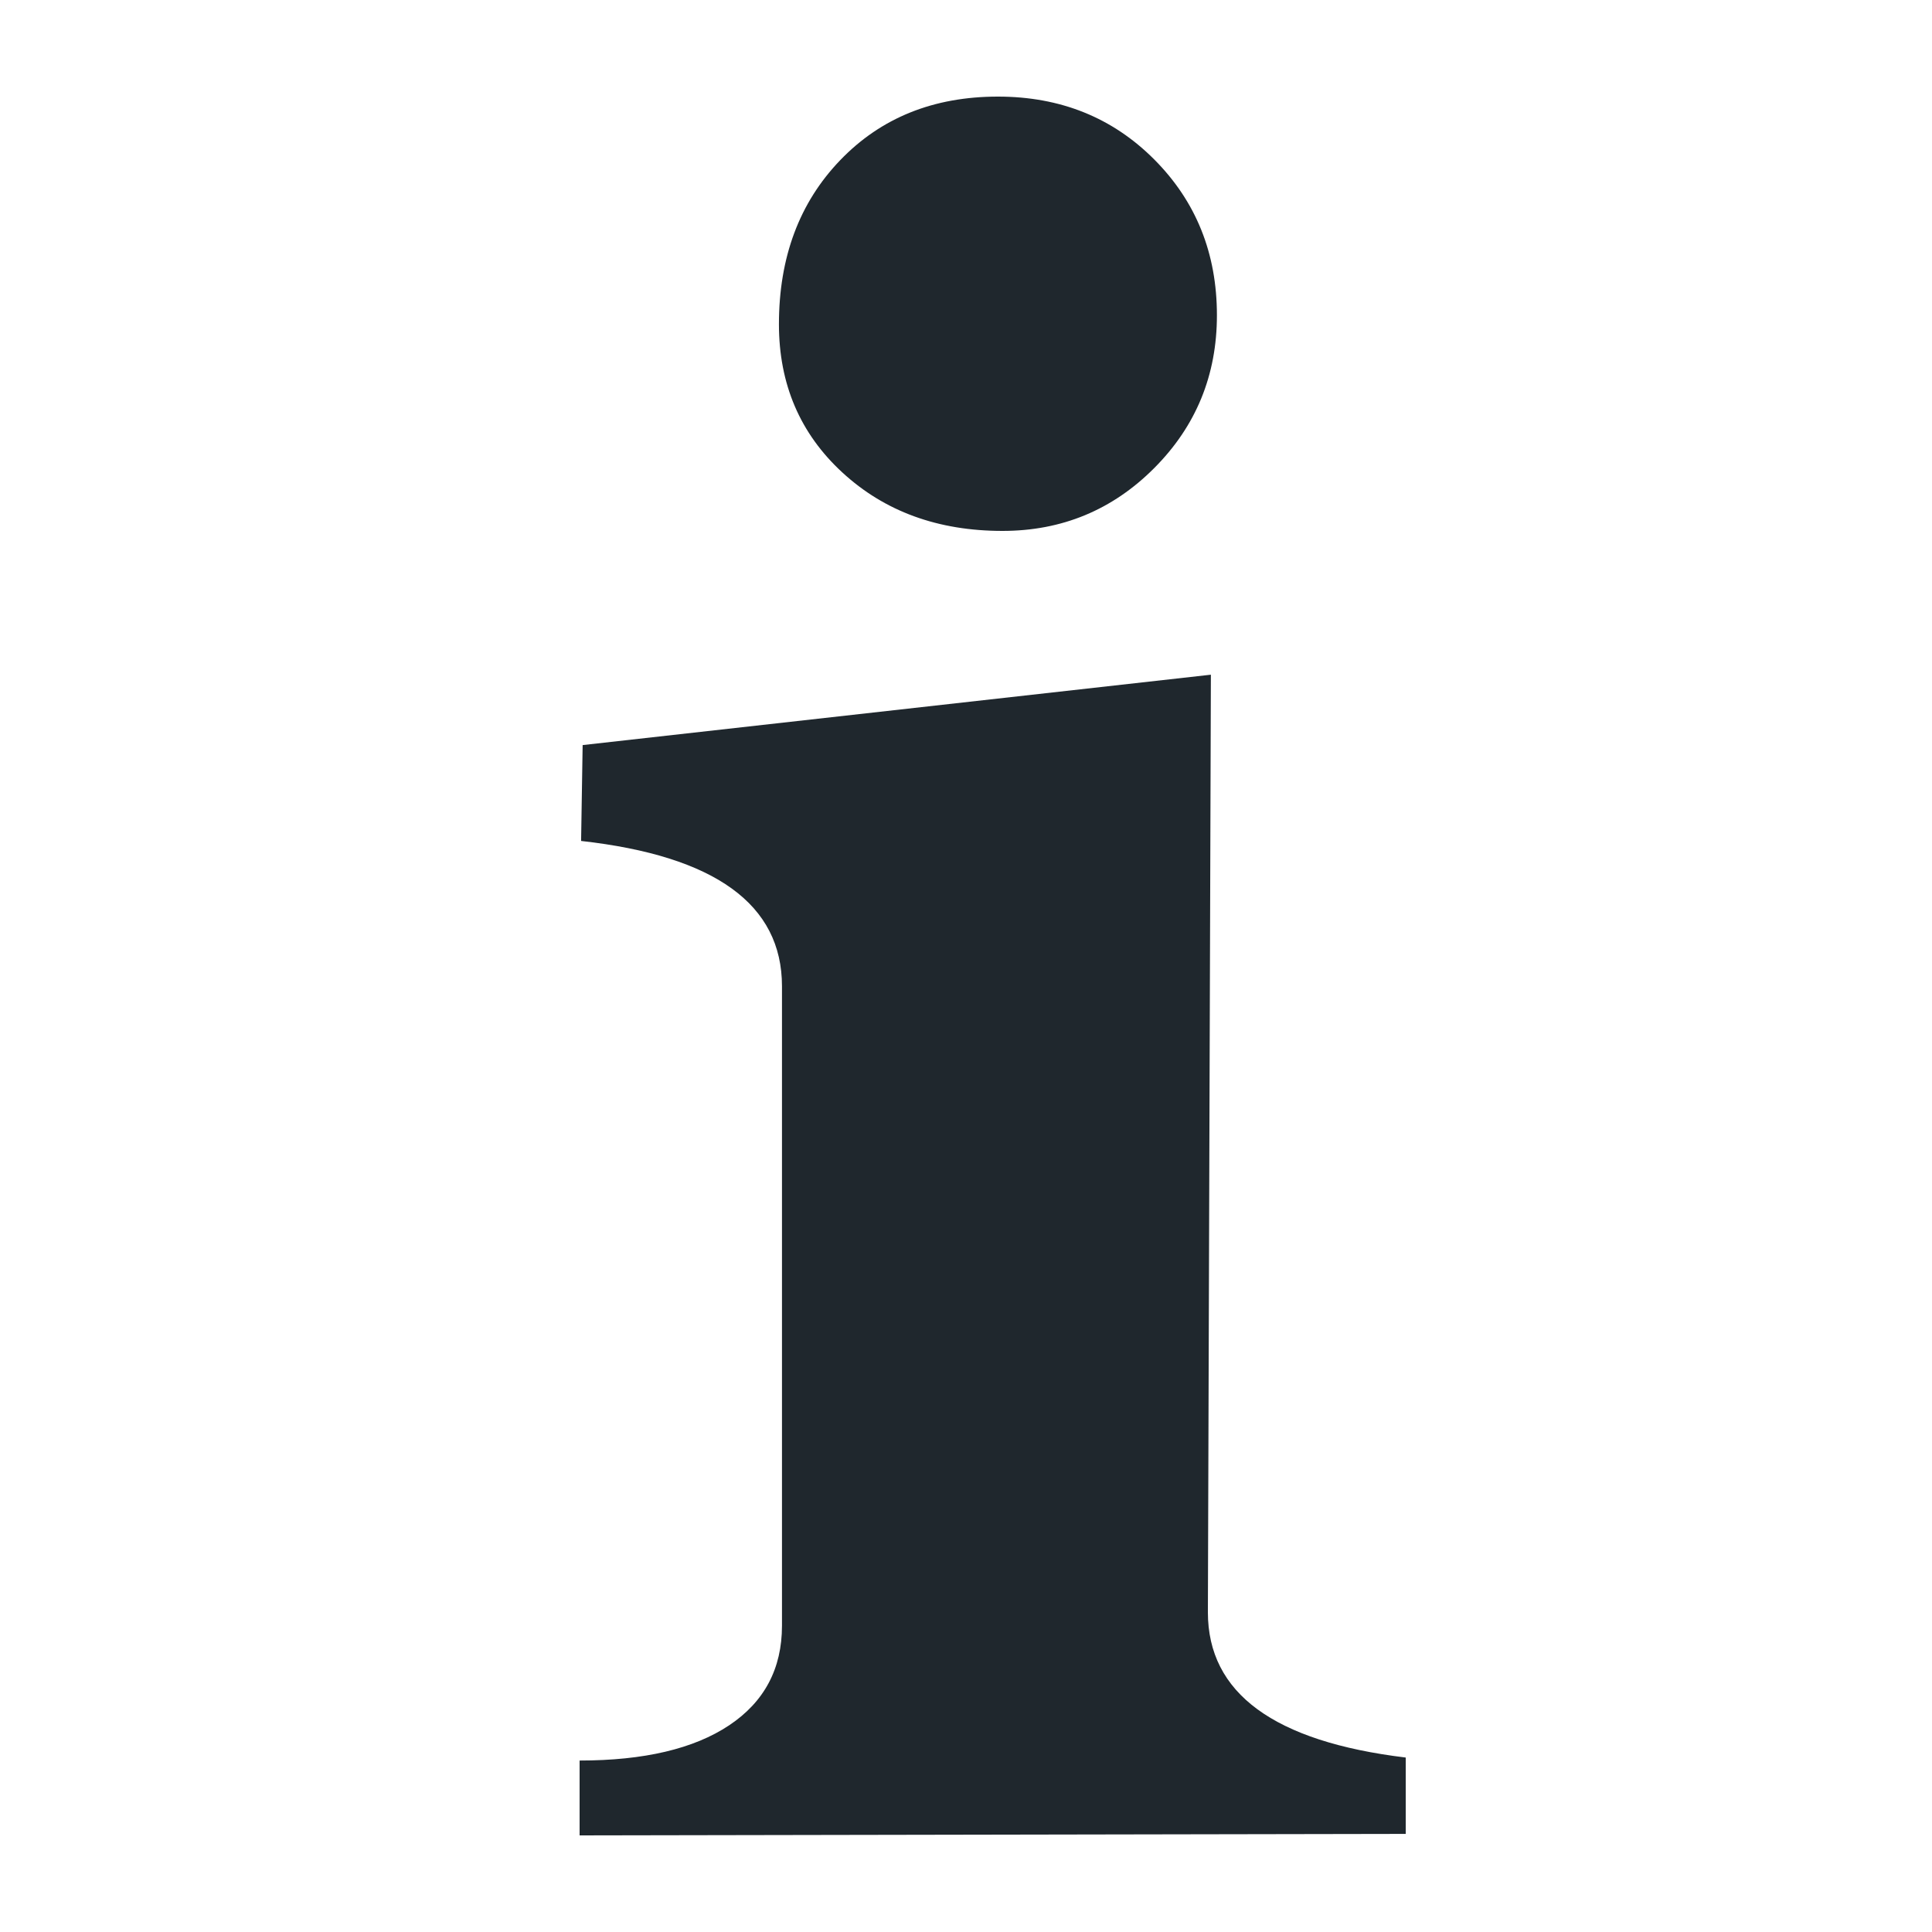
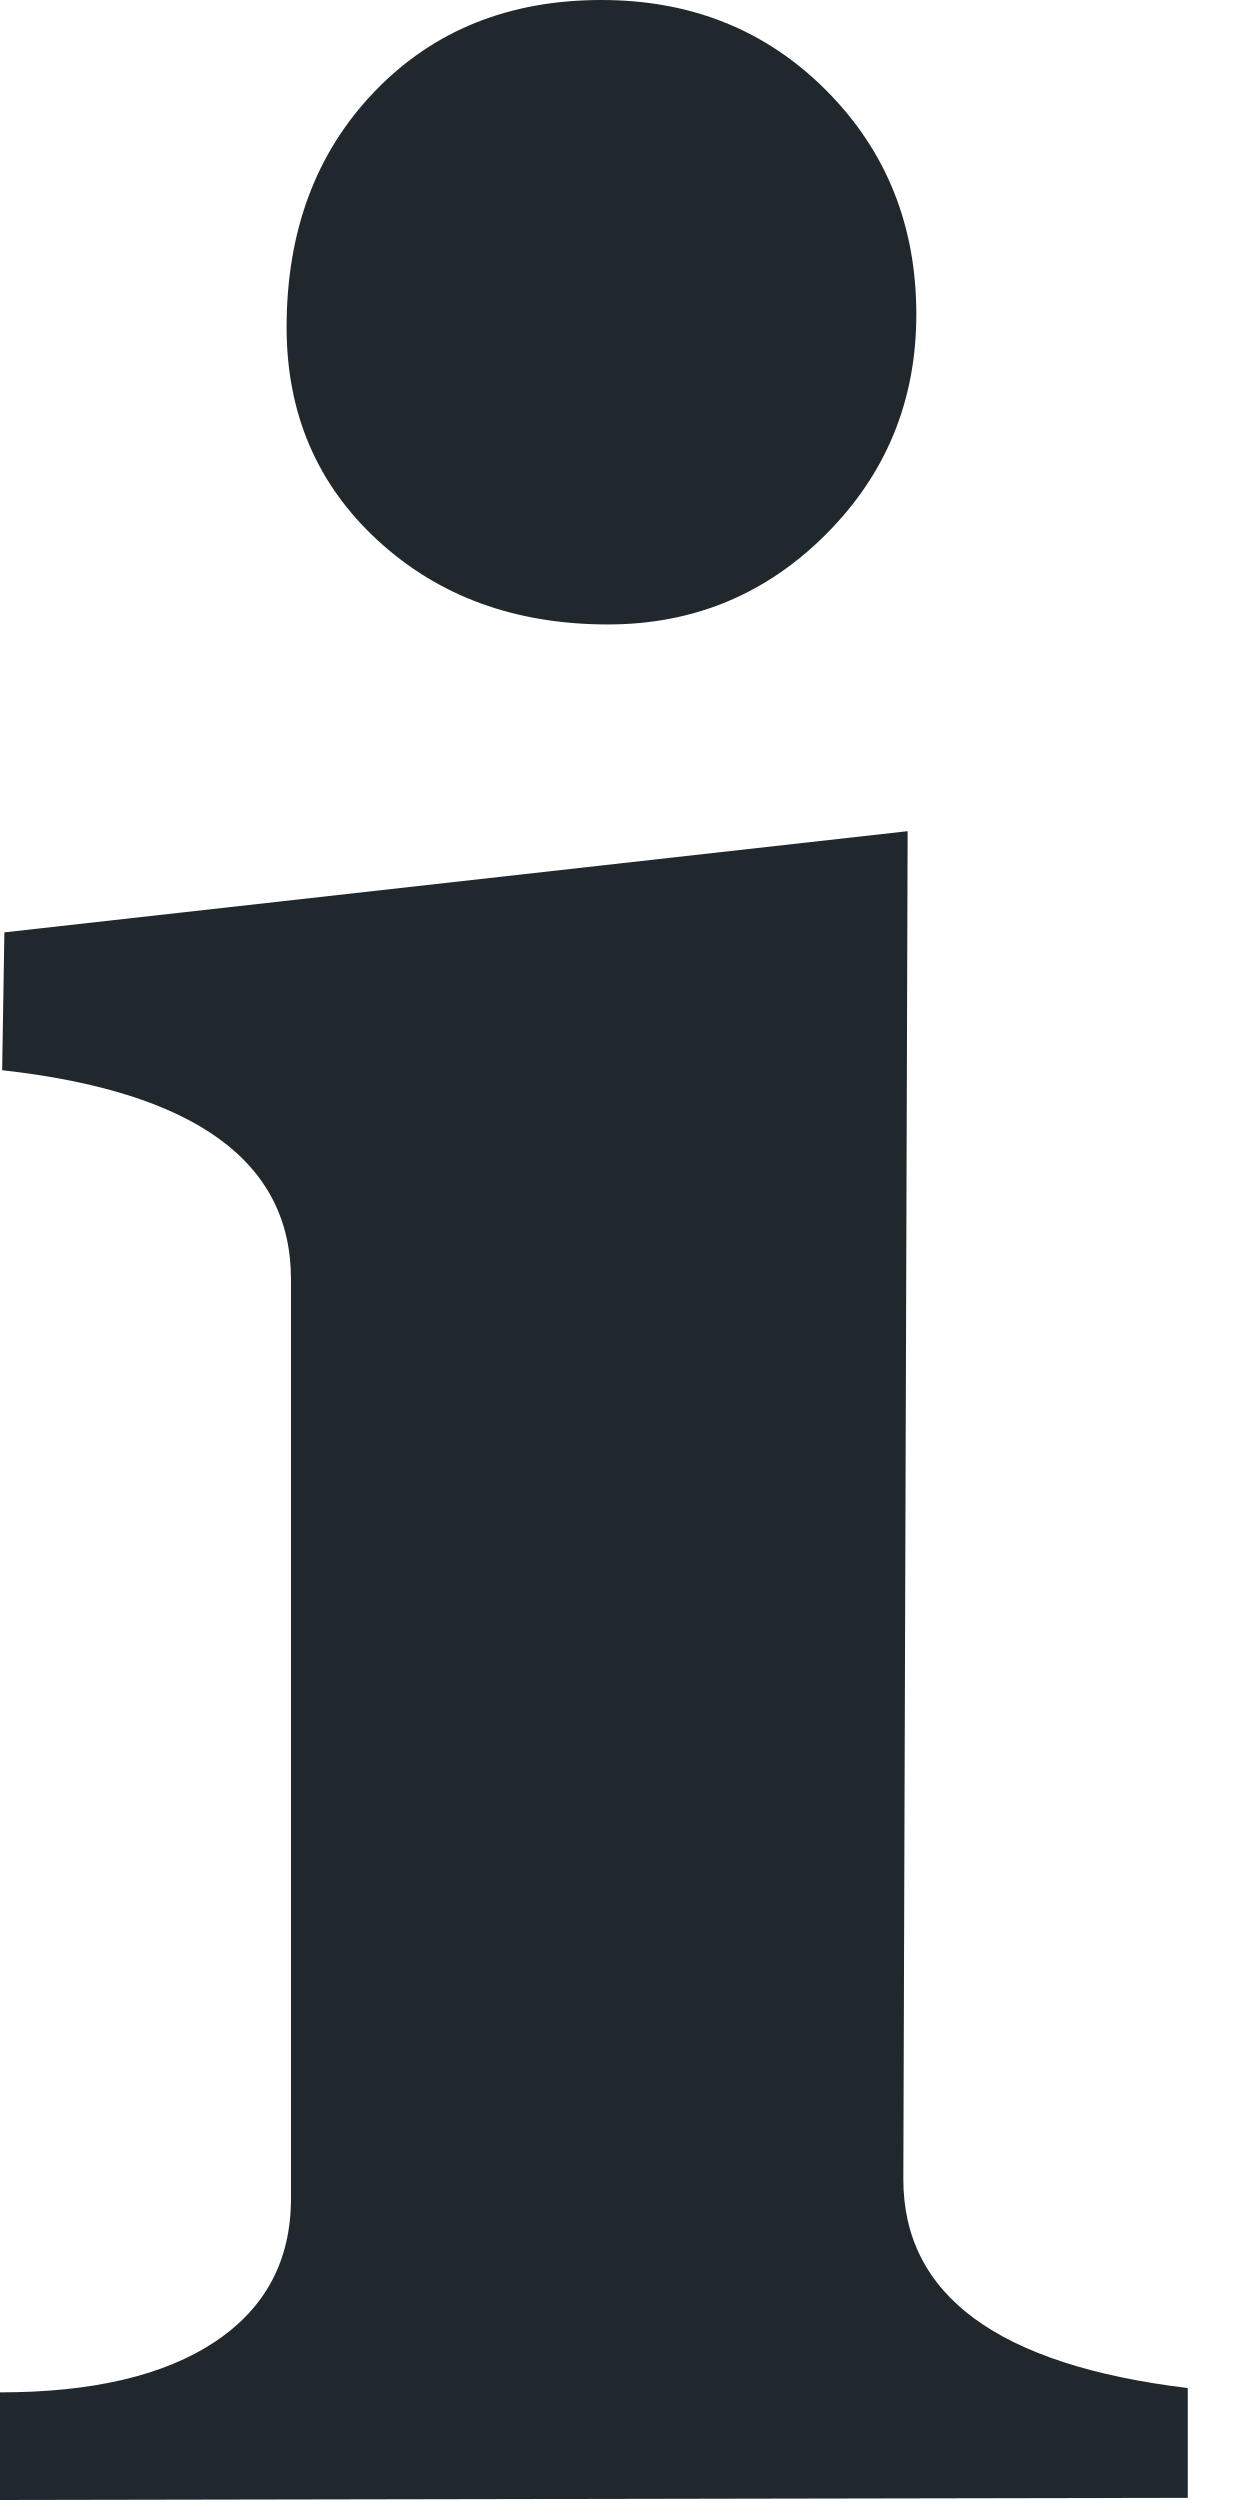
- <svg xmlns="http://www.w3.org/2000/svg" width="40" height="40" viewBox="0 0 40 40">
-   <g fill="none" fill-rule="evenodd">
-     <path fill="#1F272D" d="M25.07,13.969 L25.008,33.38 C25.008,35.054 26.373,36.057 29.104,36.388 L29.104,37.969 L12,38 L12,36.45 C13.334,36.45 14.366,36.207 15.096,35.721 C15.825,35.235 16.19,34.548 16.19,33.659 L16.19,20.419 C16.19,18.724 14.804,17.721 12.031,17.411 L12.063,15.426 L25.07,13.969 Z M20.661,2 C21.954,2 23.033,2.434 23.898,3.302 C24.763,4.171 25.195,5.245 25.195,6.527 C25.195,7.767 24.763,8.822 23.898,9.69 C23.033,10.558 21.985,10.992 20.755,10.992 C19.421,10.992 18.316,10.589 17.441,9.783 C16.565,8.977 16.127,7.953 16.127,6.713 C16.127,5.328 16.55,4.196 17.394,3.318 C18.238,2.439 19.327,2 20.661,2 L20.661,2 Z" />
+ <svg xmlns="http://www.w3.org/2000/svg" xmlns:xlink="http://www.w3.org/1999/xlink" width="18" height="36" viewBox="0 0 18 36" version="1.1">
+   <g id="Canvas" transform="translate(93 -119)">
+     <g id="info">
+       <use xlink:href="#path0_fill" transform="translate(-93 119)" fill="#20282D" />
+     </g>
  </g>
+   <defs>
+     <path id="path0_fill" fill-rule="evenodd" d="M 13.07 11.969L 13.008 31.38C 13.008 33.054 14.373 34.057 17.104 34.388L 17.104 35.969L 0 36L 0 34.45C 1.334 34.45 2.366 34.207 3.096 33.721C 3.825 33.235 4.19 32.548 4.19 31.659L 4.19 18.419C 4.19 16.724 2.804 15.721 0.031 15.411L 0.063 13.426L 13.07 11.969ZM 8.661 0C 9.954 0 11.033 0.434 11.898 1.302C 12.763 2.171 13.195 3.245 13.195 4.527C 13.195 5.767 12.763 6.822 11.898 7.69C 11.033 8.558 9.985 8.992 8.755 8.992C 7.421 8.992 6.316 8.589 5.441 7.783C 4.565 6.977 4.127 5.953 4.127 4.713C 4.127 3.328 4.55 2.196 5.394 1.318C 6.238 0.439 7.327 0 8.661 0Z" />
+   </defs>
</svg>
